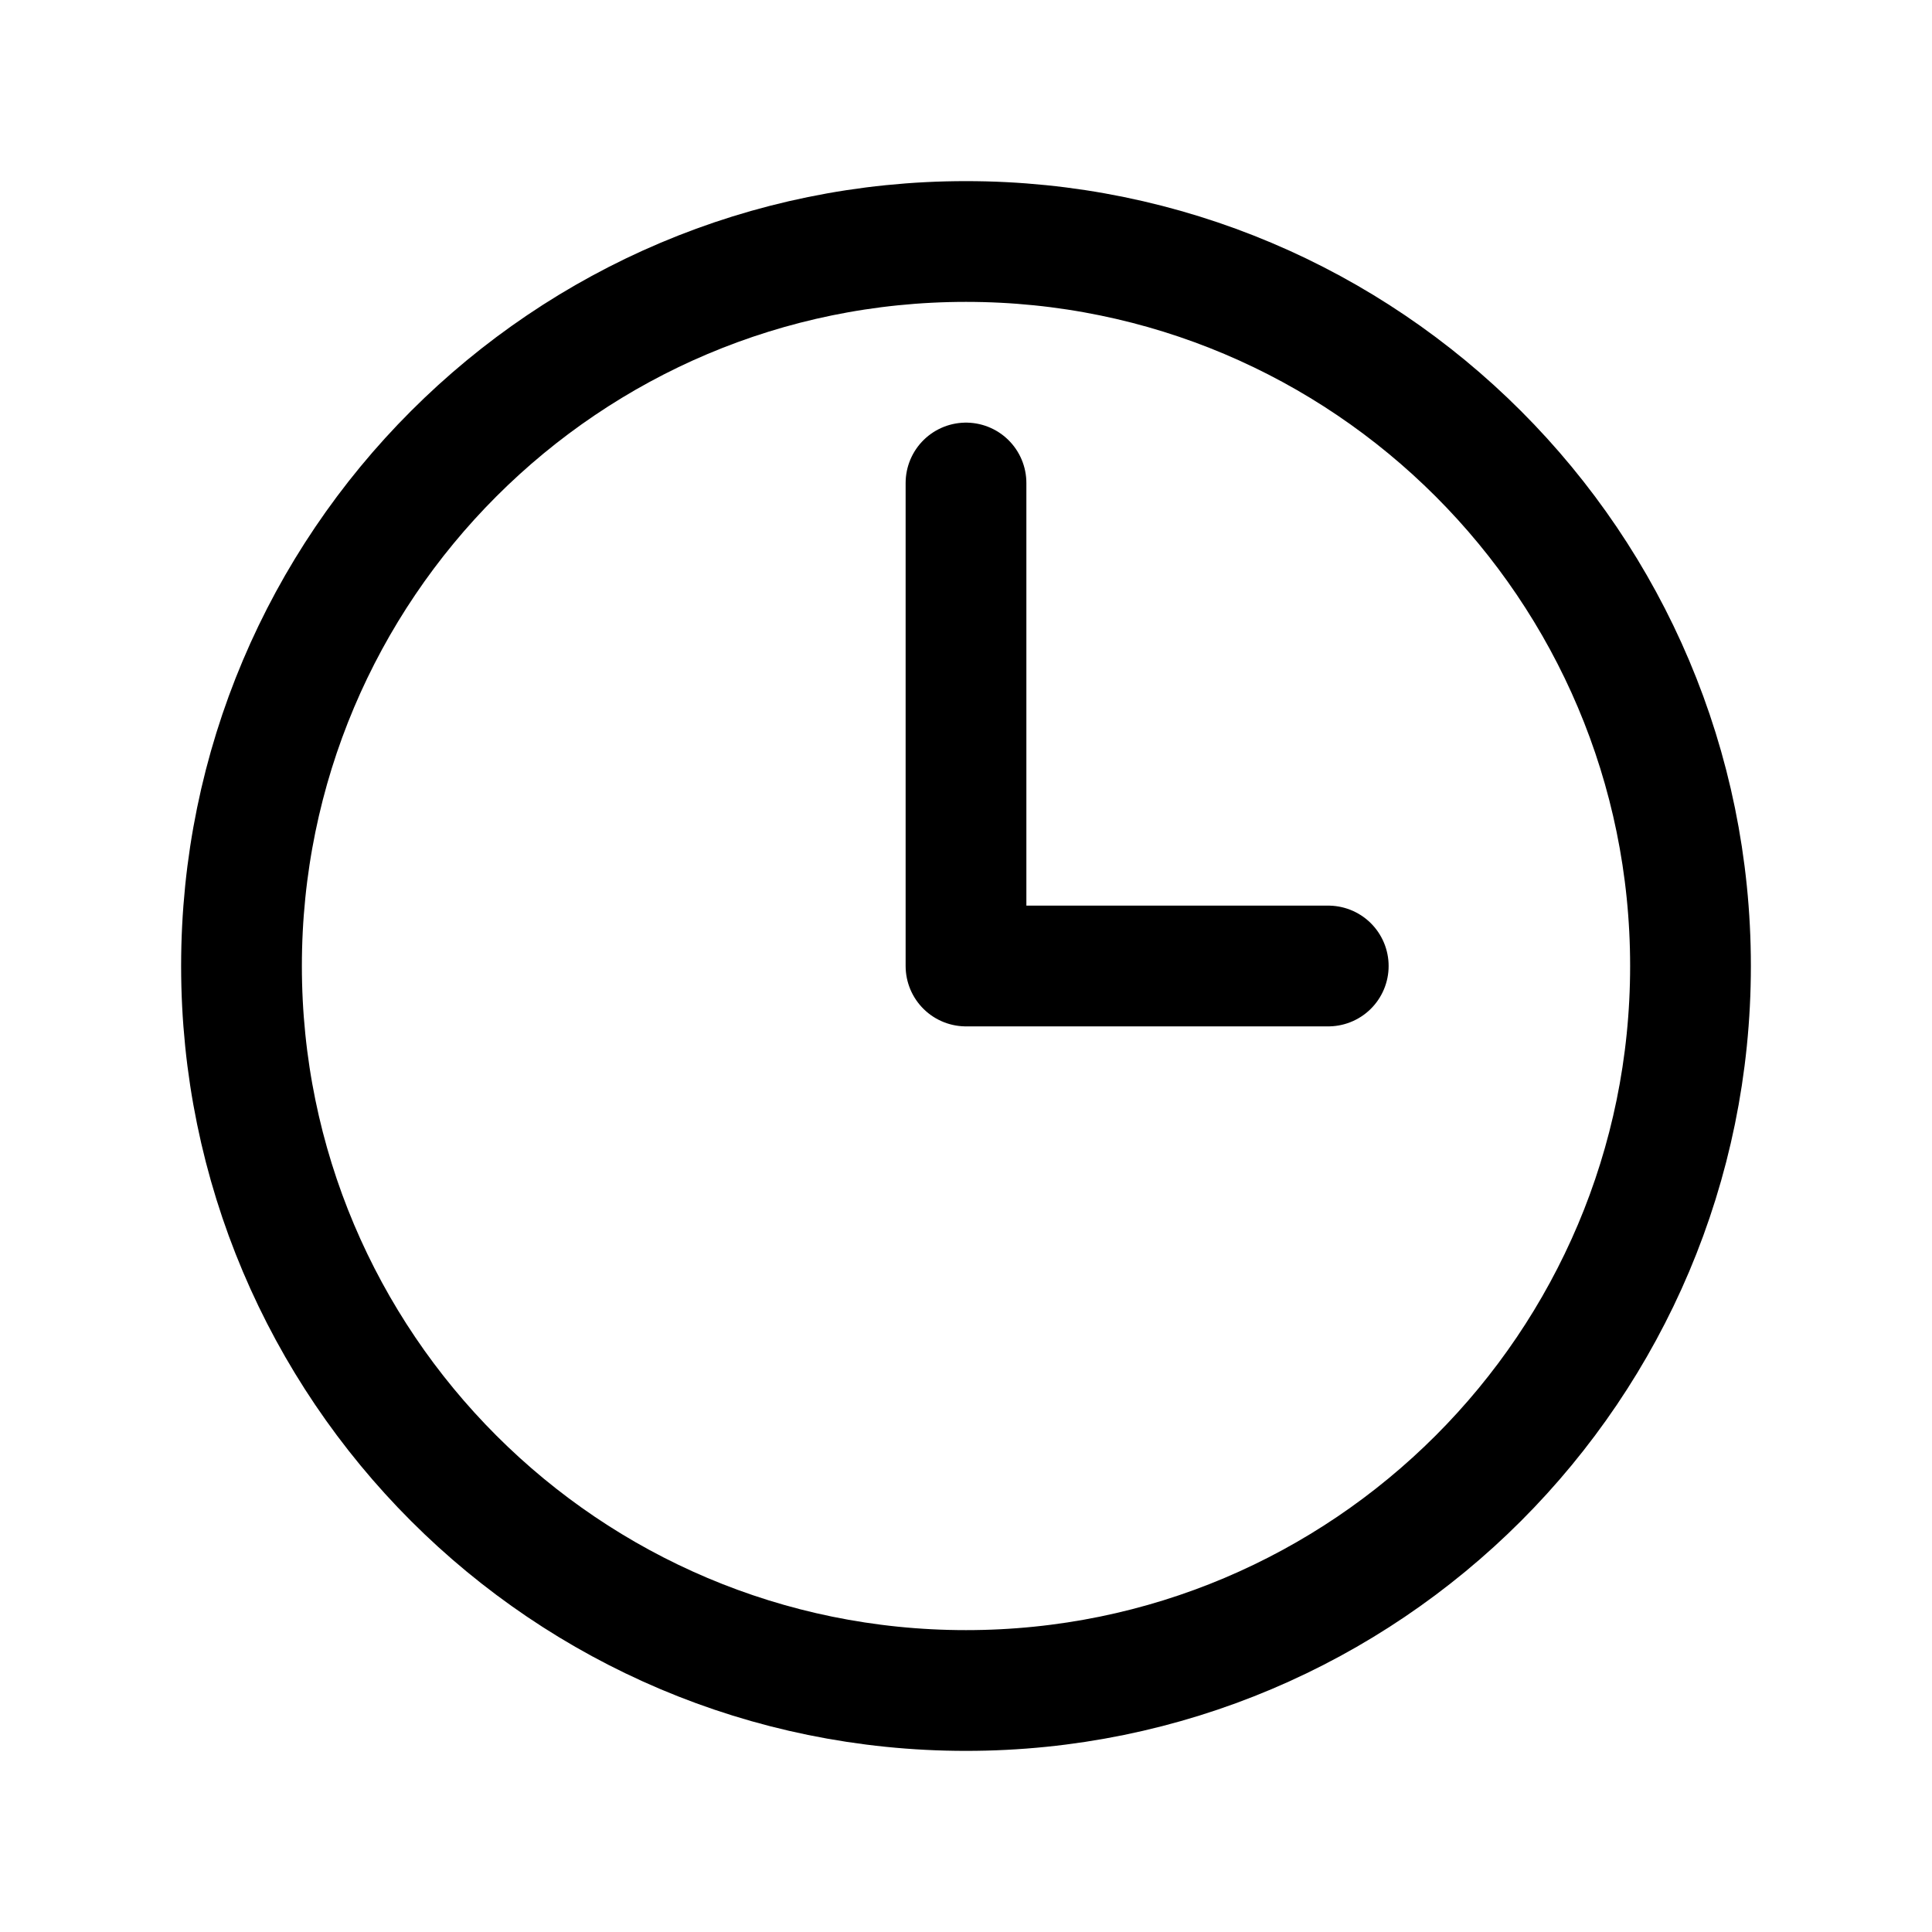
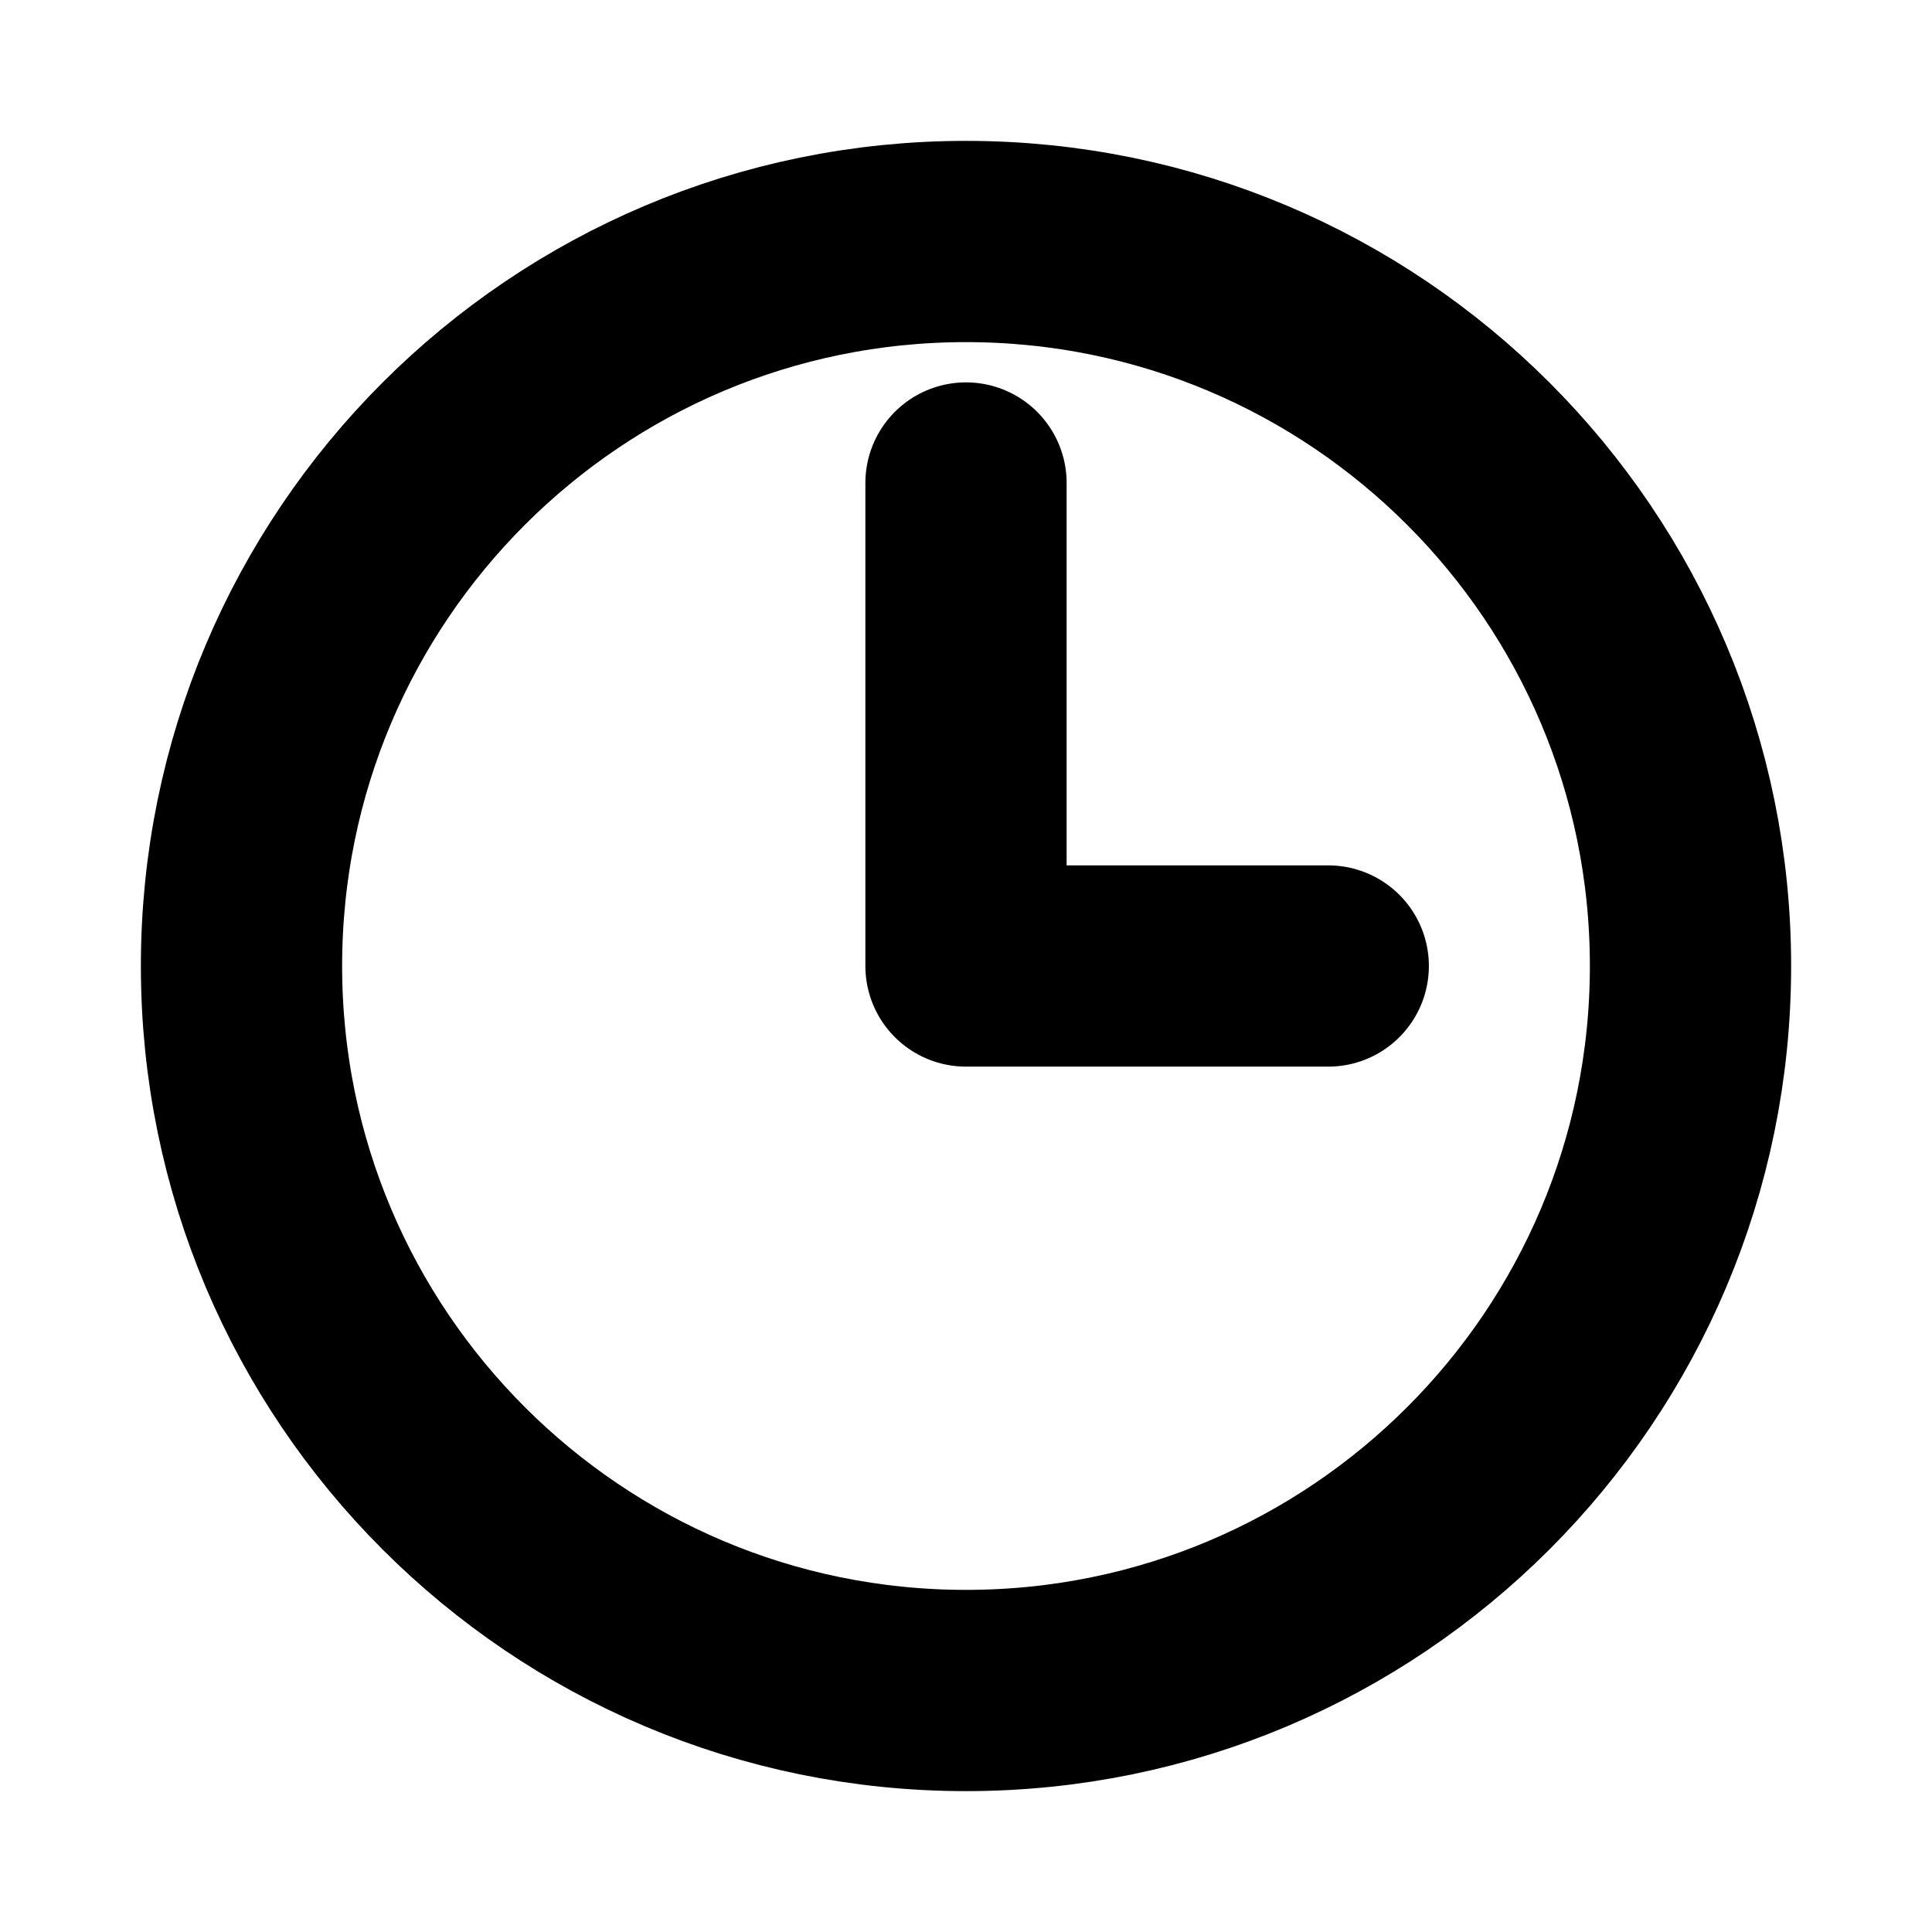
- <svg xmlns="http://www.w3.org/2000/svg" fill="none" viewBox="0 0 24 24" stroke-width="1.5" stroke="currentColor" class="w-6 h-6">
+ <svg xmlns="http://www.w3.org/2000/svg" fill="none" viewBox="0 0 24 24" stroke-width="2.5" stroke="currentColor" class="w-6 h-6">
  <path stroke-linecap="round" stroke-linejoin="round" d="M12 6v6h4.5m4.5 0a9 9 0 11-18 0 9 9 0 0118 0z" />
</svg>
